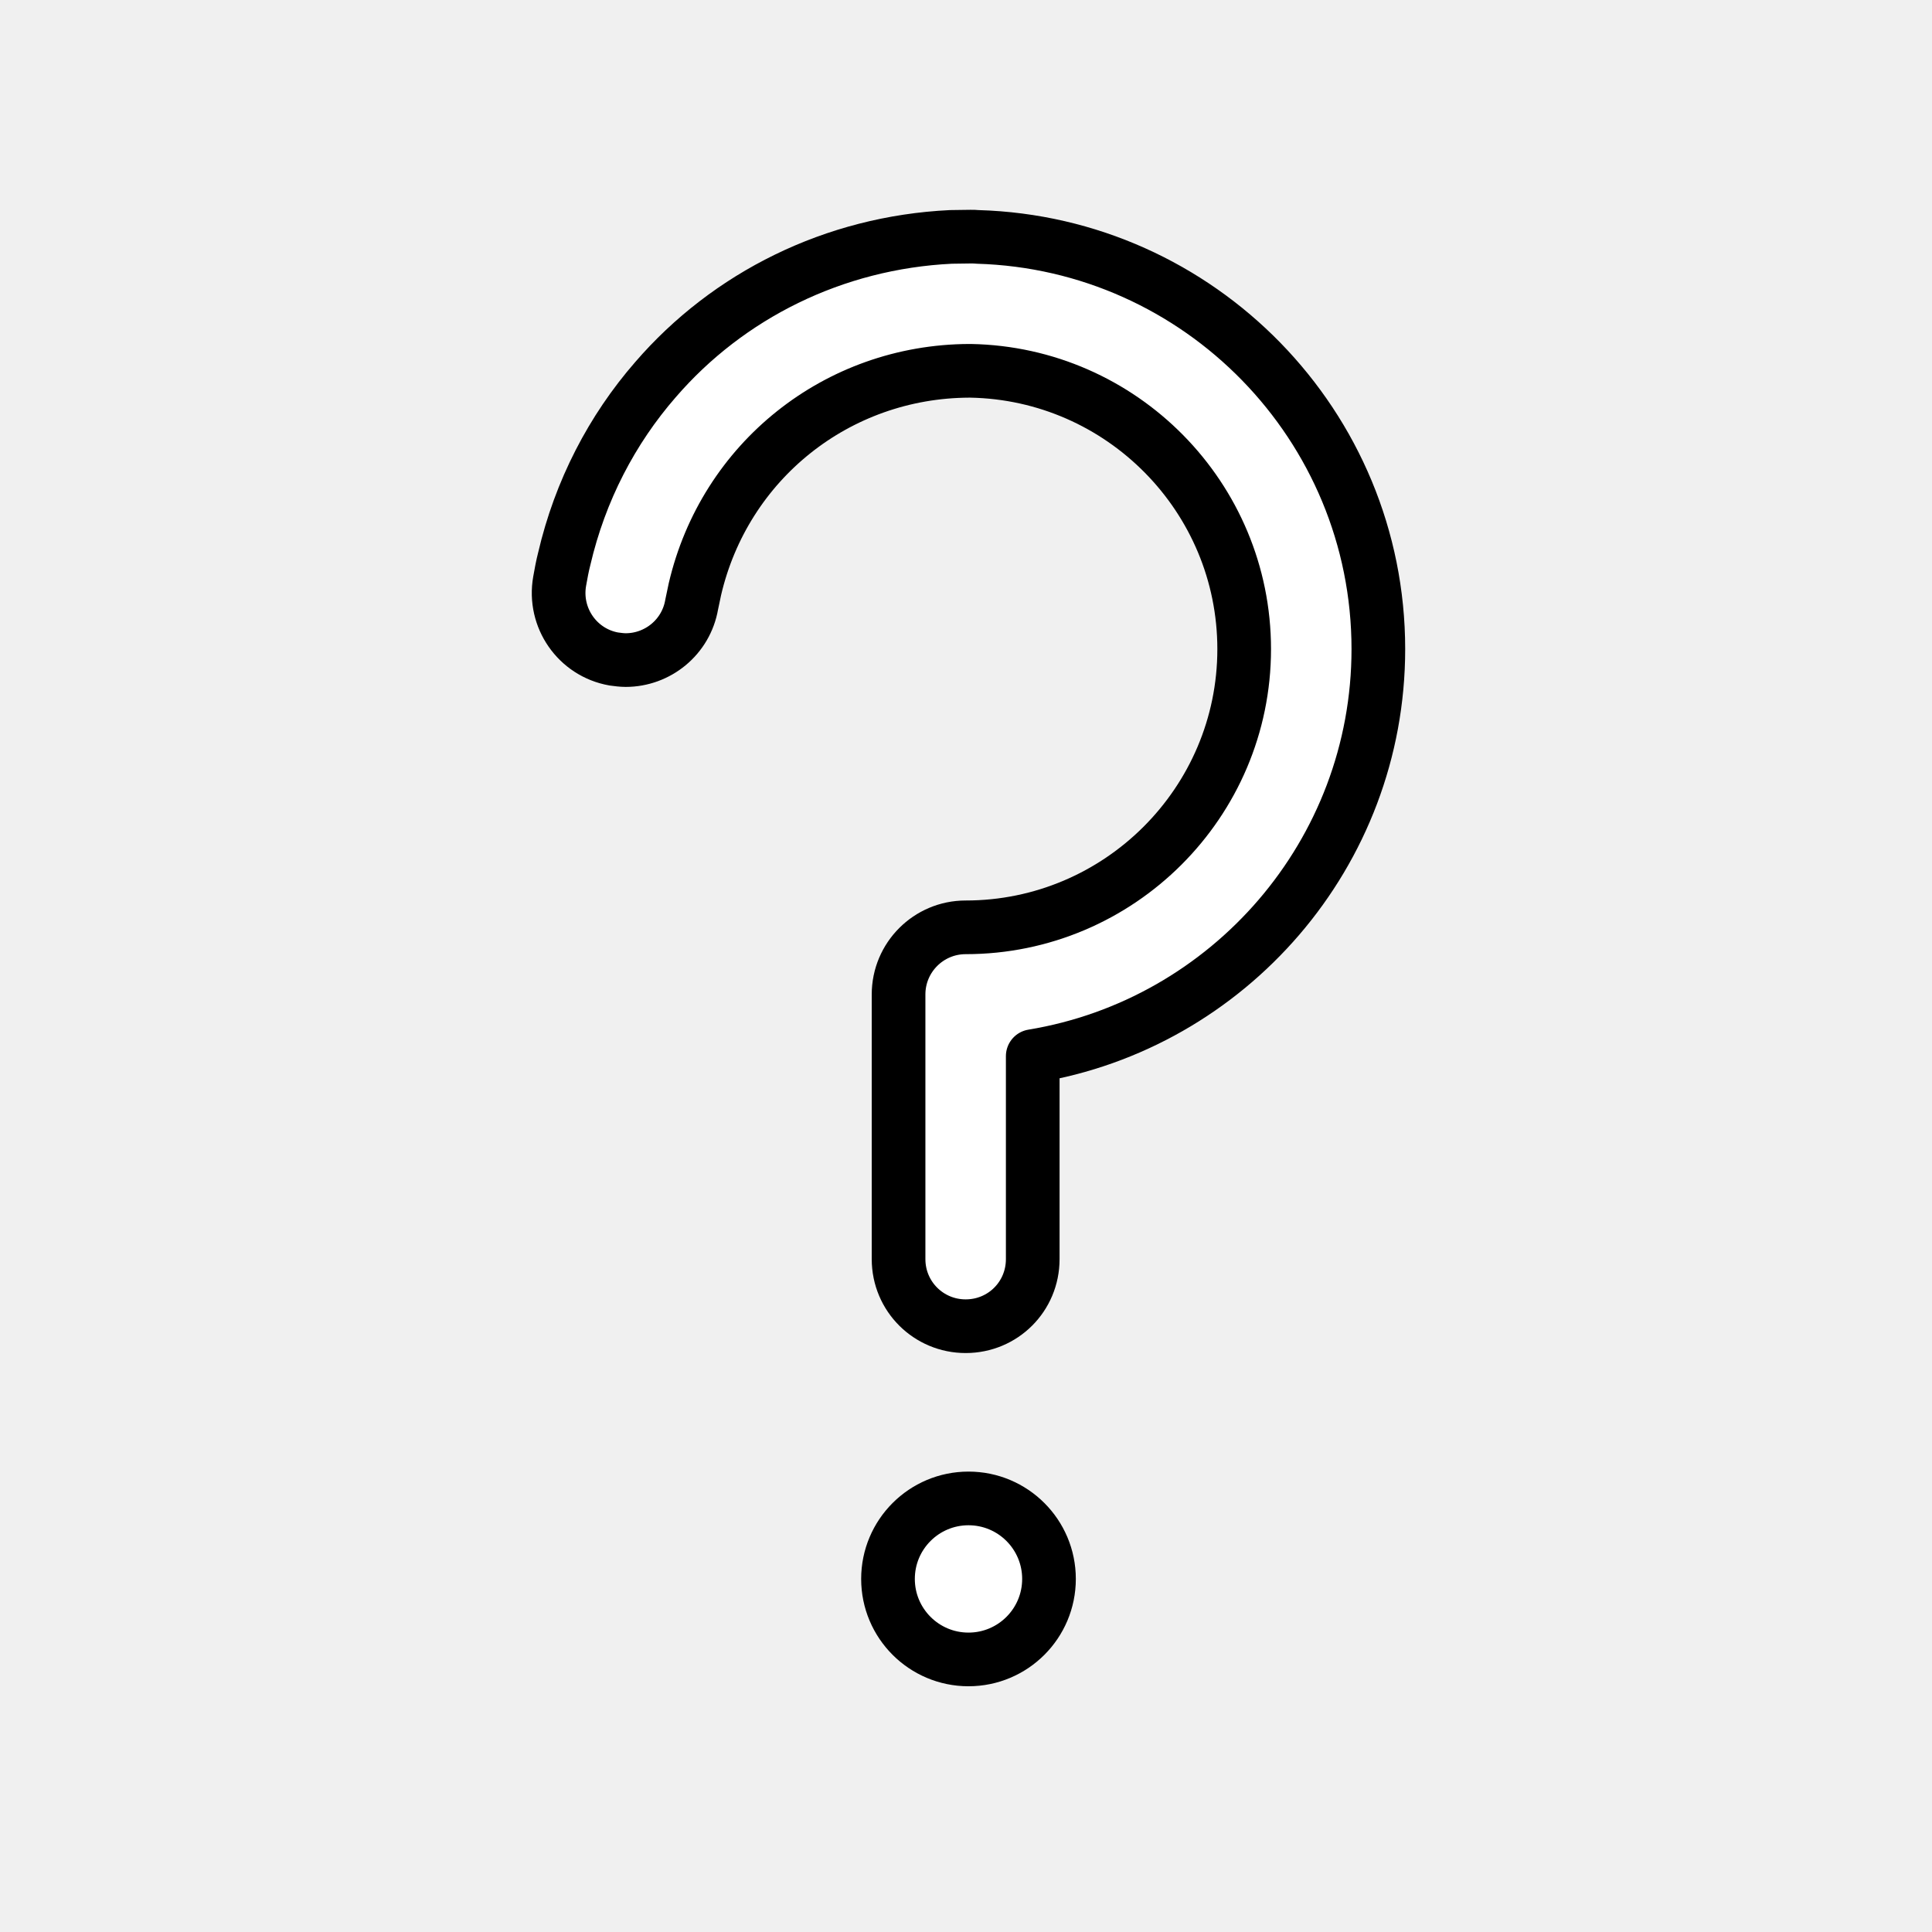
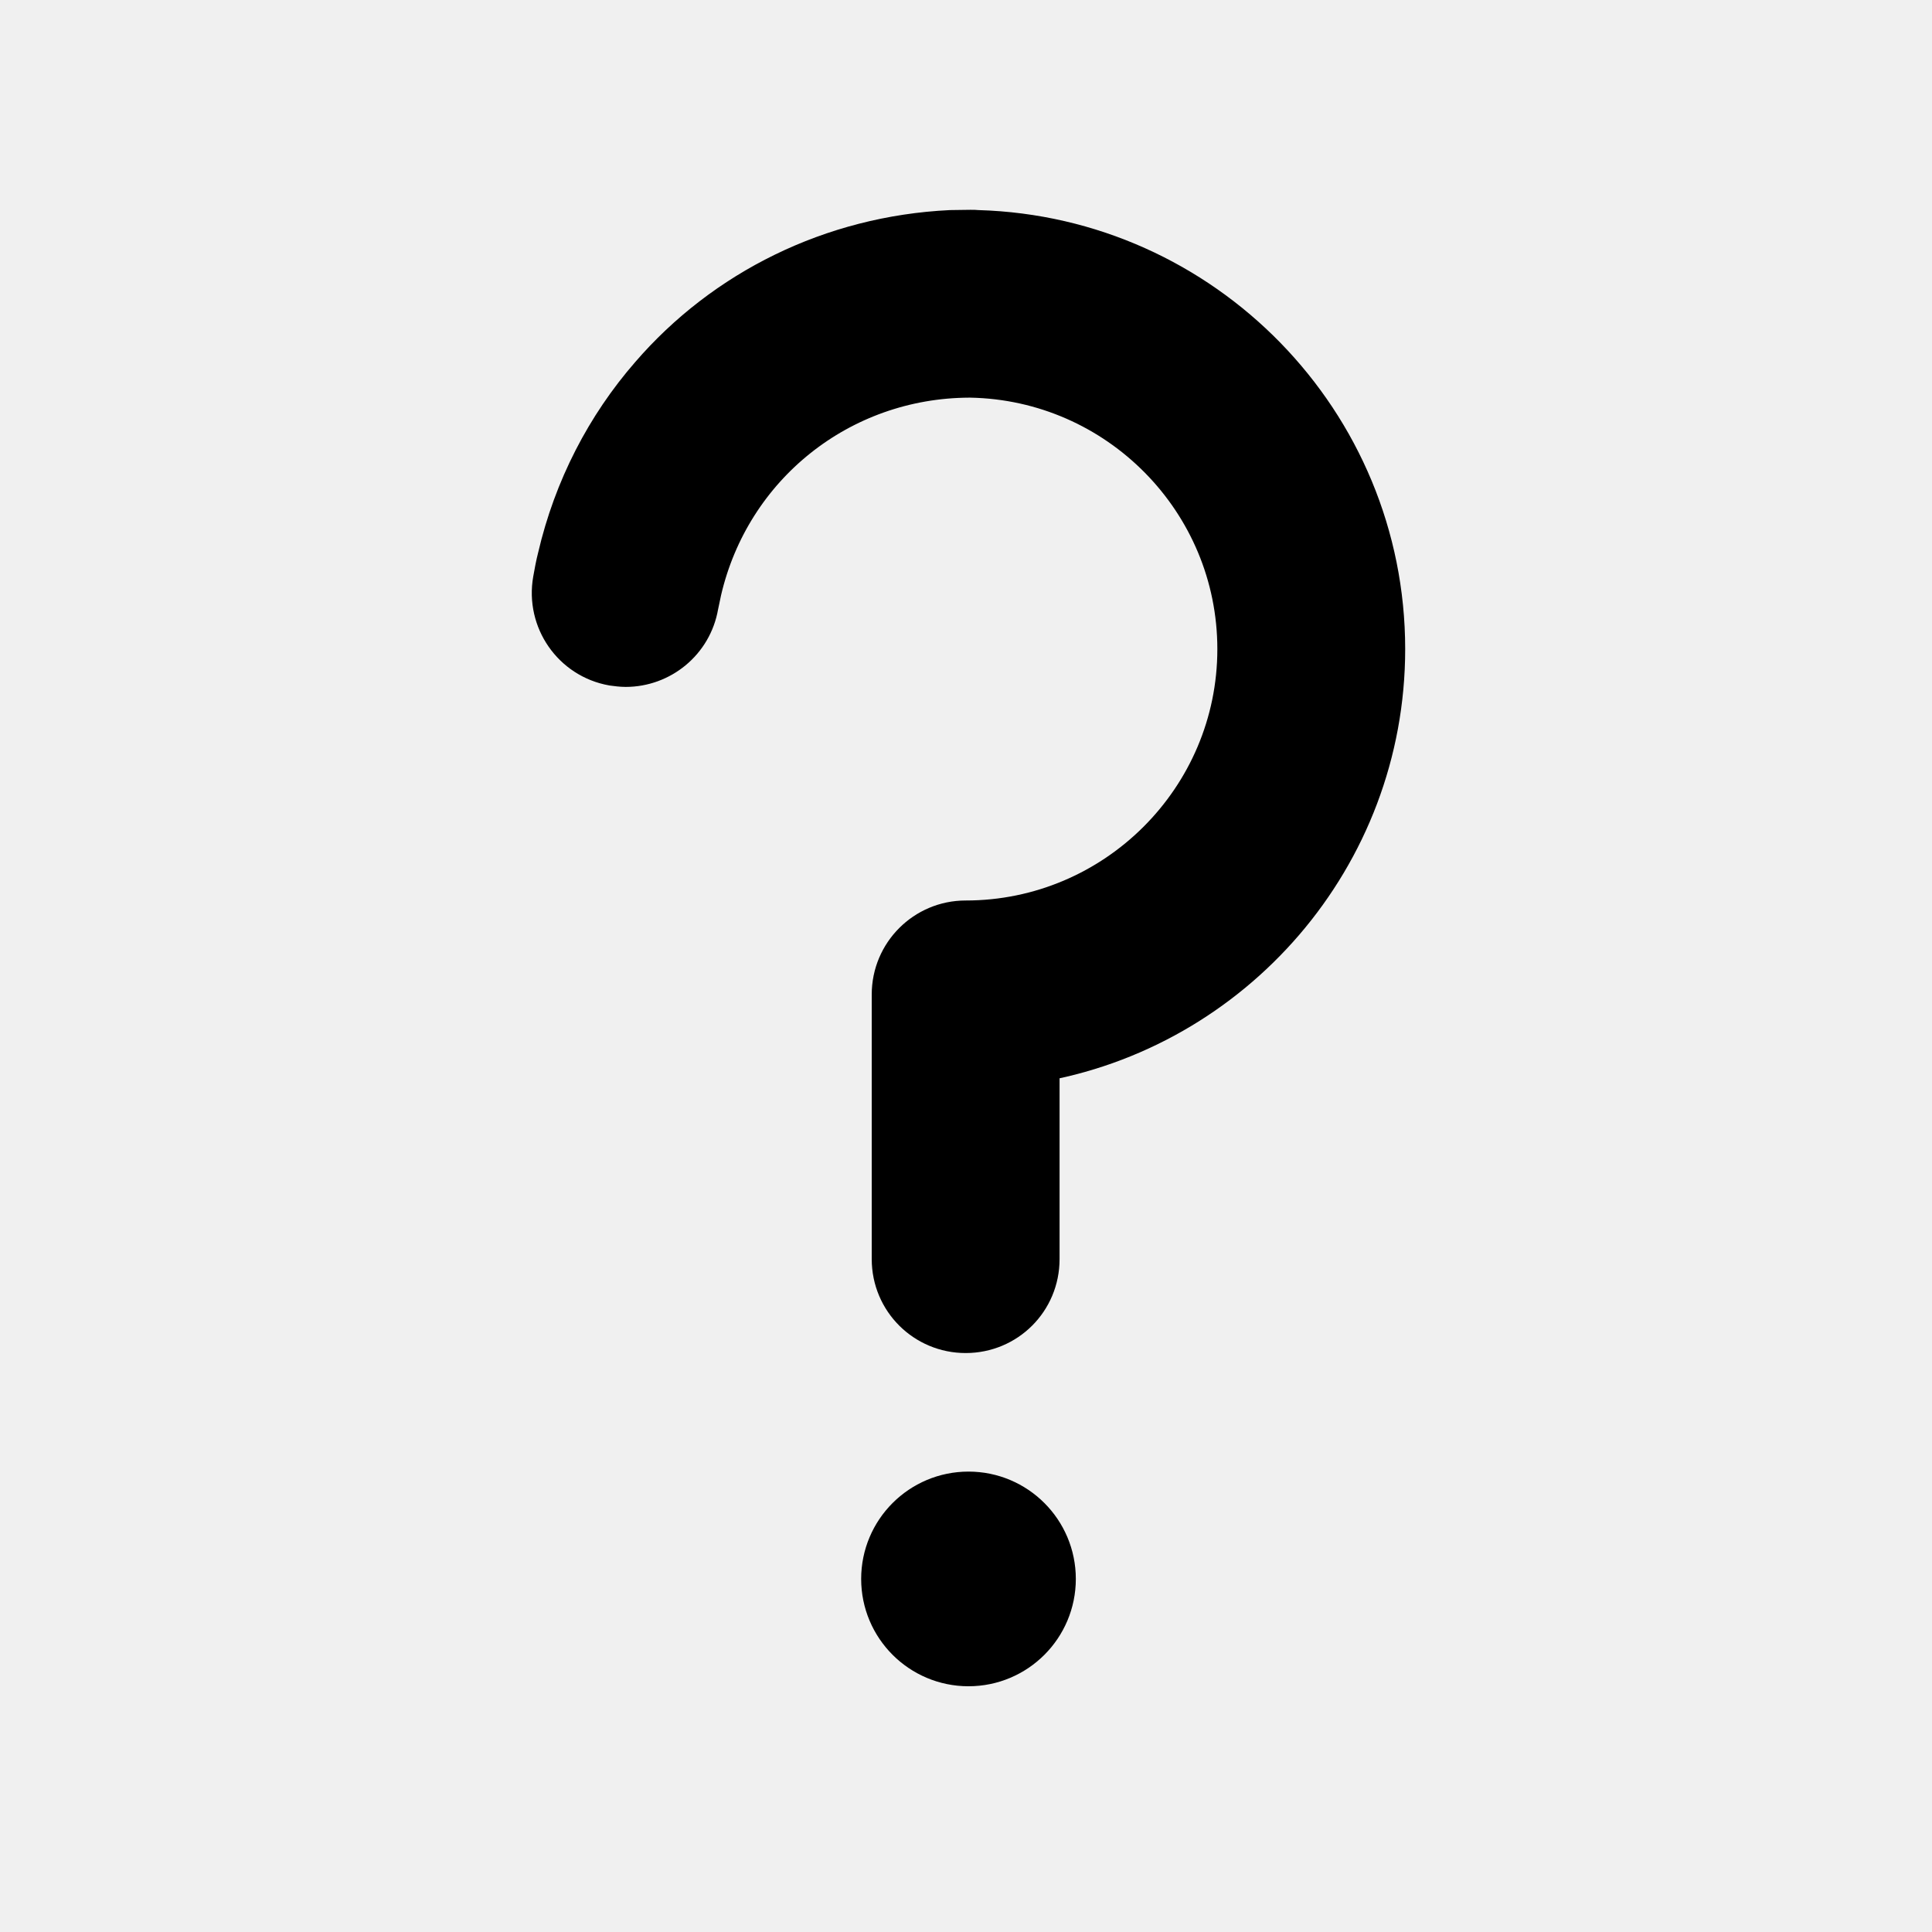
<svg xmlns="http://www.w3.org/2000/svg" id="emoji" viewBox="0 0 72 72">
  <g id="color">
-     <path fill="#FFFFFF" stroke="none" stroke-linecap="round" stroke-linejoin="round" stroke-miterlimit="10" stroke-width="2" d="M51.367,24.189c0,7.62-5.58,13.97-12.88,15.17v7.565c0,1.39-1.11,2.5-2.5,2.5c-1.38,0-2.5-1.11-2.5-2.5v-9.865 c0-1.38,1.12-2.5,2.5-2.5c5.72,0,10.38-4.65,10.38-10.37c0-5.66-4.56-10.27-10.2-10.37h-0.05c-4.92,0.02-9.11,3.37-10.22,8.14 c-0.04,0.19-0.08,0.38-0.12,0.57c-0.21,1.22-1.27,2.07-2.46,2.07c-0.14,0-0.29-0.02-0.44-0.04c-1.36-0.24-2.26-1.54-2.02-2.9 c0.05-0.28,0.1-0.56,0.17-0.83c0.59-2.54,1.78-4.82,3.4-6.68c2.71-3.14,6.65-5.11,11.01-5.32c0.24,0,0.49-0.01,0.73-0.01 c0.09,0,0.18,0,0.27,0.01C44.707,9.069,51.367,15.859,51.367,24.189z" />
-     <circle cx="36.093" cy="58.842" r="3" fill="#FFFFFF" stroke="none" stroke-linecap="round" stroke-linejoin="round" stroke-miterlimit="10" stroke-width="2" />
+     <path fill="#000000" stroke="none" stroke-linecap="round" stroke-linejoin="round" stroke-miterlimit="10" stroke-width="2" d="M51.367,24.189c0,7.62-5.58,13.97-12.88,15.17v7.565c0,1.39-1.11,2.5-2.5,2.5c-1.38,0-2.5-1.11-2.5-2.5v-9.865 c0-1.38,1.12-2.5,2.5-2.5c5.72,0,10.38-4.65,10.38-10.37c0-5.66-4.56-10.27-10.2-10.37h-0.05c-4.92,0.02-9.11,3.37-10.22,8.14 c-0.04,0.19-0.08,0.38-0.12,0.57c-0.21,1.22-1.27,2.07-2.46,2.07c-0.14,0-0.29-0.02-0.44-0.04c-1.36-0.24-2.26-1.54-2.02-2.9 c0.05-0.28,0.1-0.56,0.17-0.83c0.59-2.54,1.78-4.82,3.4-6.68c2.71-3.14,6.65-5.11,11.01-5.32c0.24,0,0.49-0.01,0.73-0.01 c0.09,0,0.18,0,0.27,0.01C44.707,9.069,51.367,15.859,51.367,24.189z" />
+     <circle cx="36.093" cy="58.842" r="3" fill="#000000" stroke="none" stroke-linecap="round" stroke-linejoin="round" stroke-miterlimit="10" stroke-width="2" />
  </g>
  <g id="hair" />
  <g id="skin" />
  <g id="skin-shadow" />
  <g id="line">
    <path fill="none" stroke="#000000" stroke-linecap="round" stroke-linejoin="round" stroke-miterlimit="10" stroke-width="2" d="M51.367,24.189c0,7.62-5.58,13.97-12.88,15.17v7.565c0,1.39-1.11,2.5-2.5,2.5c-1.38,0-2.5-1.11-2.5-2.5v-9.865 c0-1.38,1.12-2.5,2.5-2.5c5.72,0,10.38-4.65,10.38-10.37c0-5.66-4.56-10.27-10.2-10.37h-0.05c-4.92,0.02-9.11,3.37-10.22,8.14 c-0.04,0.19-0.08,0.38-0.12,0.57c-0.21,1.22-1.27,2.07-2.46,2.07c-0.14,0-0.29-0.02-0.44-0.04c-1.36-0.24-2.26-1.54-2.02-2.9 c0.05-0.28,0.1-0.56,0.17-0.83c0.59-2.54,1.78-4.82,3.4-6.68c2.71-3.14,6.65-5.11,11.01-5.32c0.24,0,0.49-0.01,0.73-0.01 c0.09,0,0.18,0,0.27,0.01C44.707,9.069,51.367,15.859,51.367,24.189z" />
    <circle cx="36.093" cy="58.842" r="3" fill="none" stroke="#000000" stroke-linecap="round" stroke-linejoin="round" stroke-miterlimit="10" stroke-width="2" />
  </g>
</svg>
